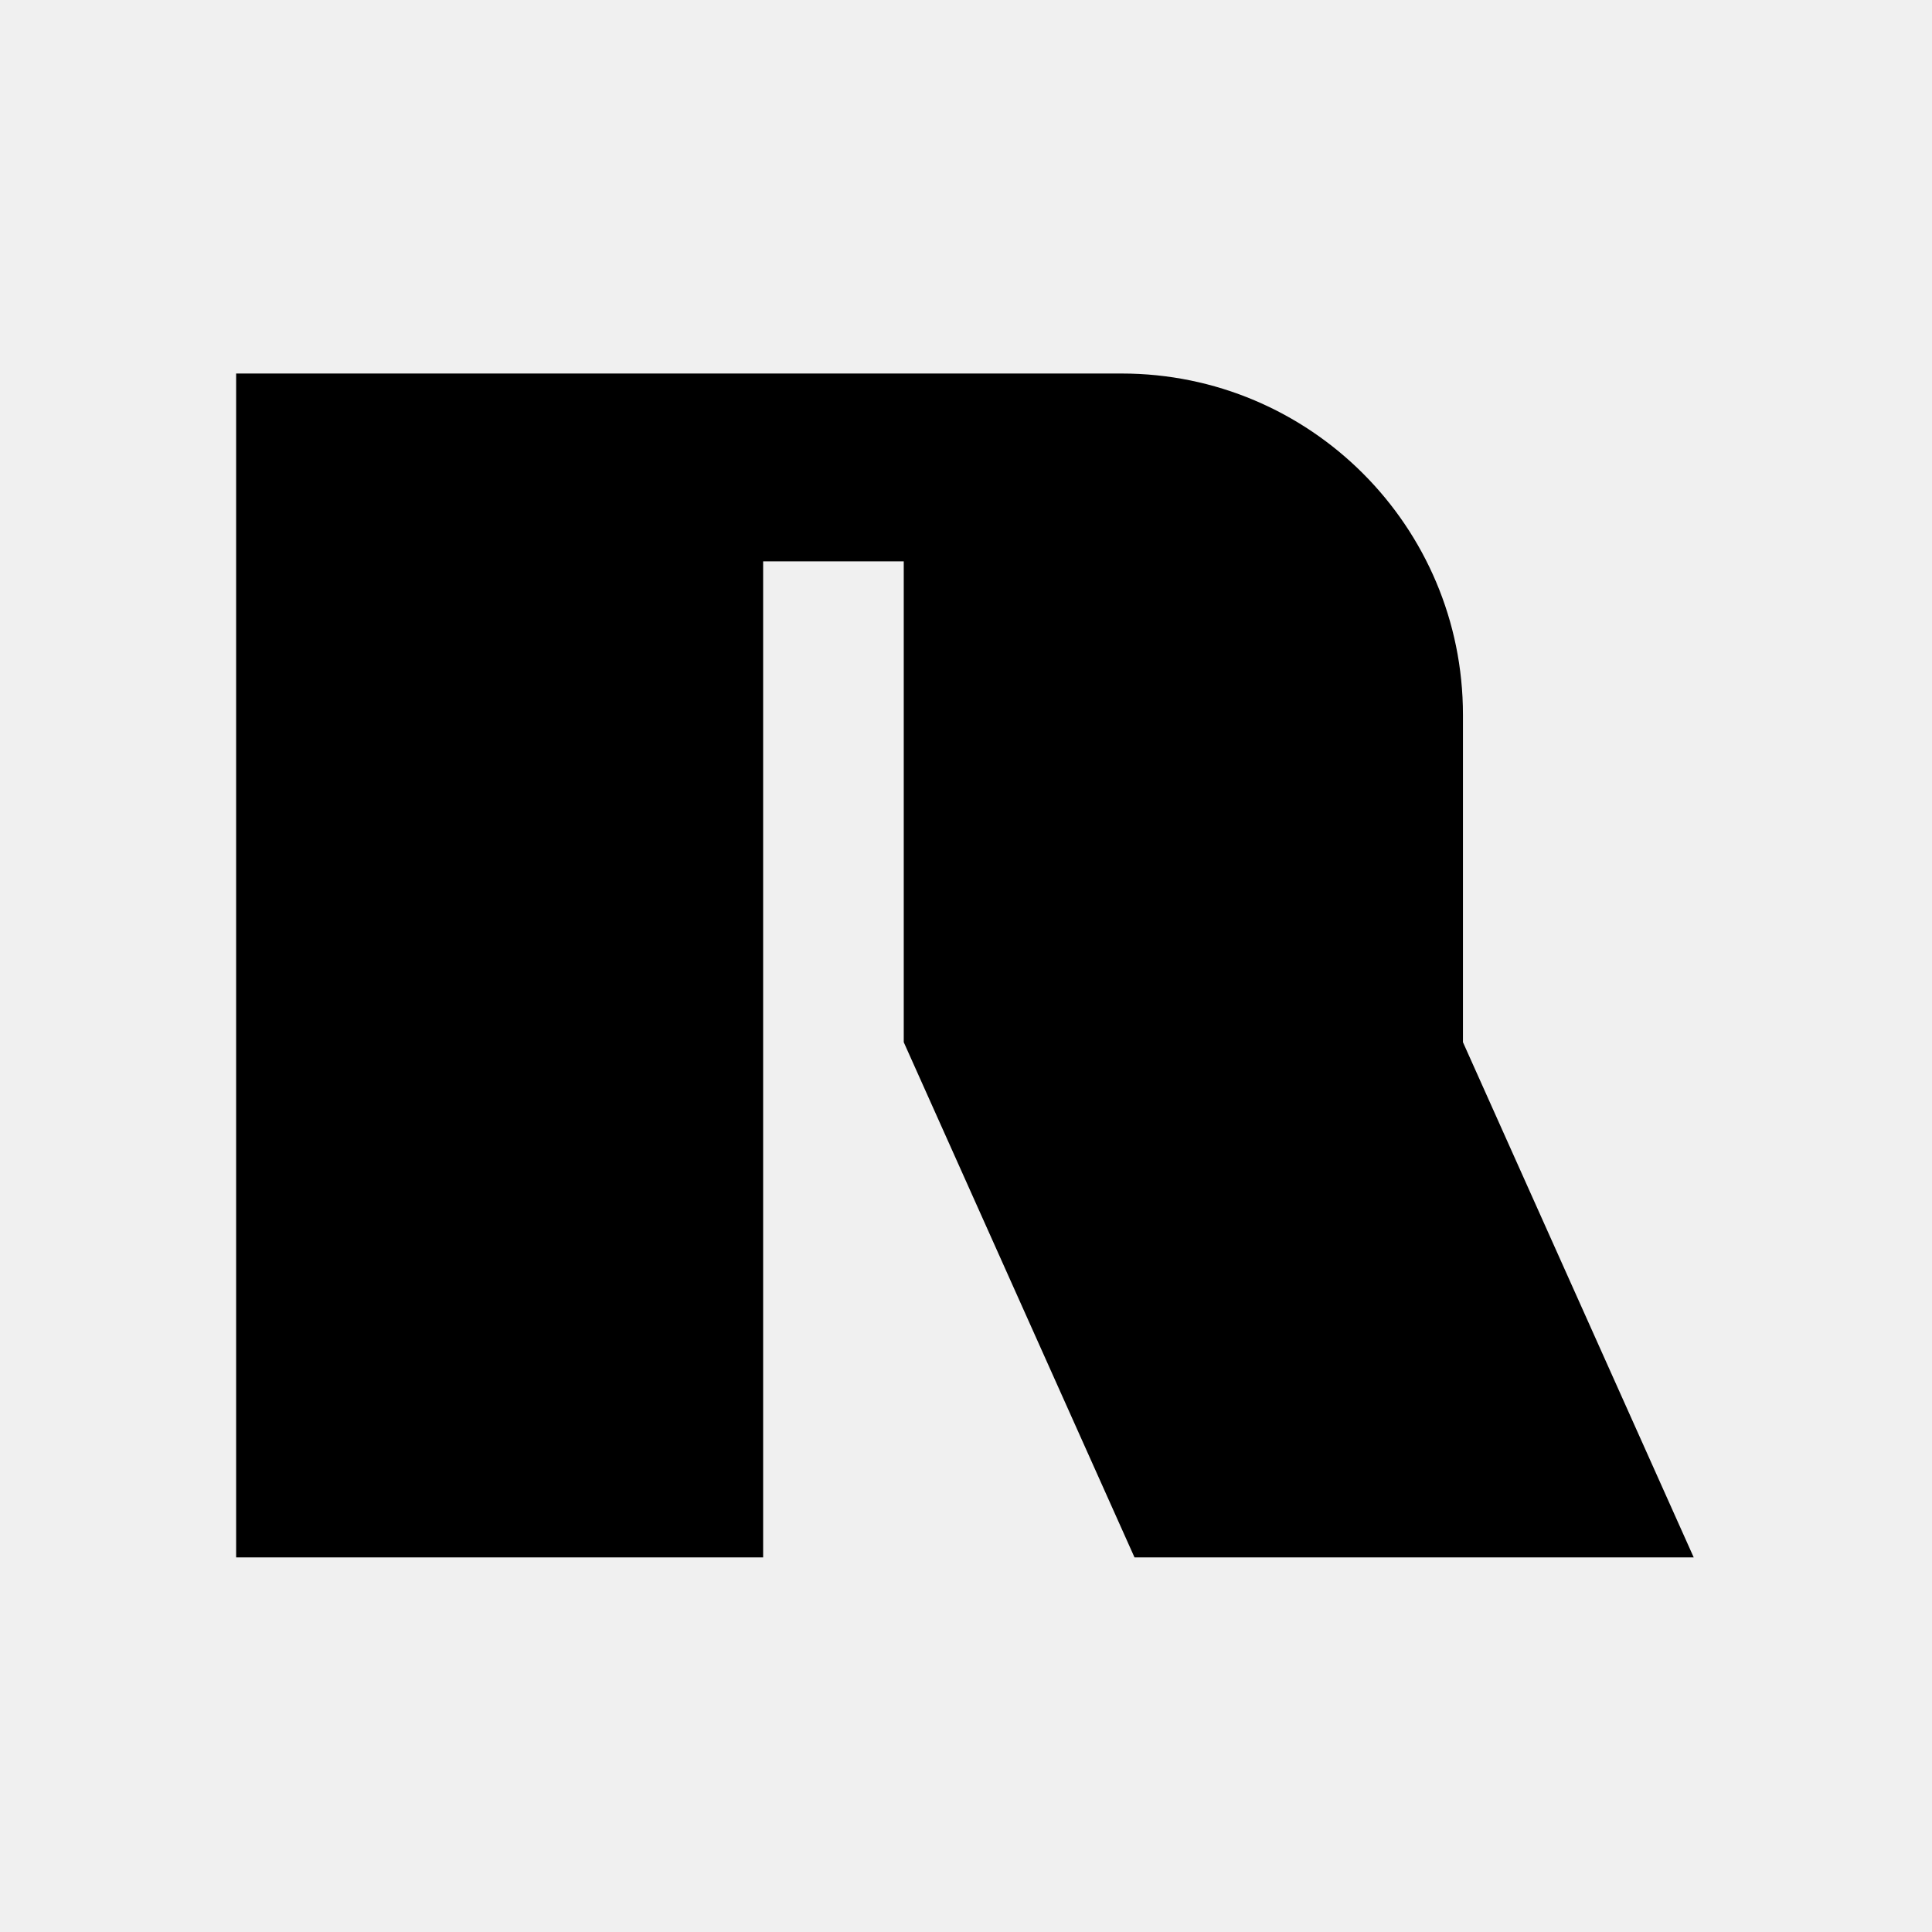
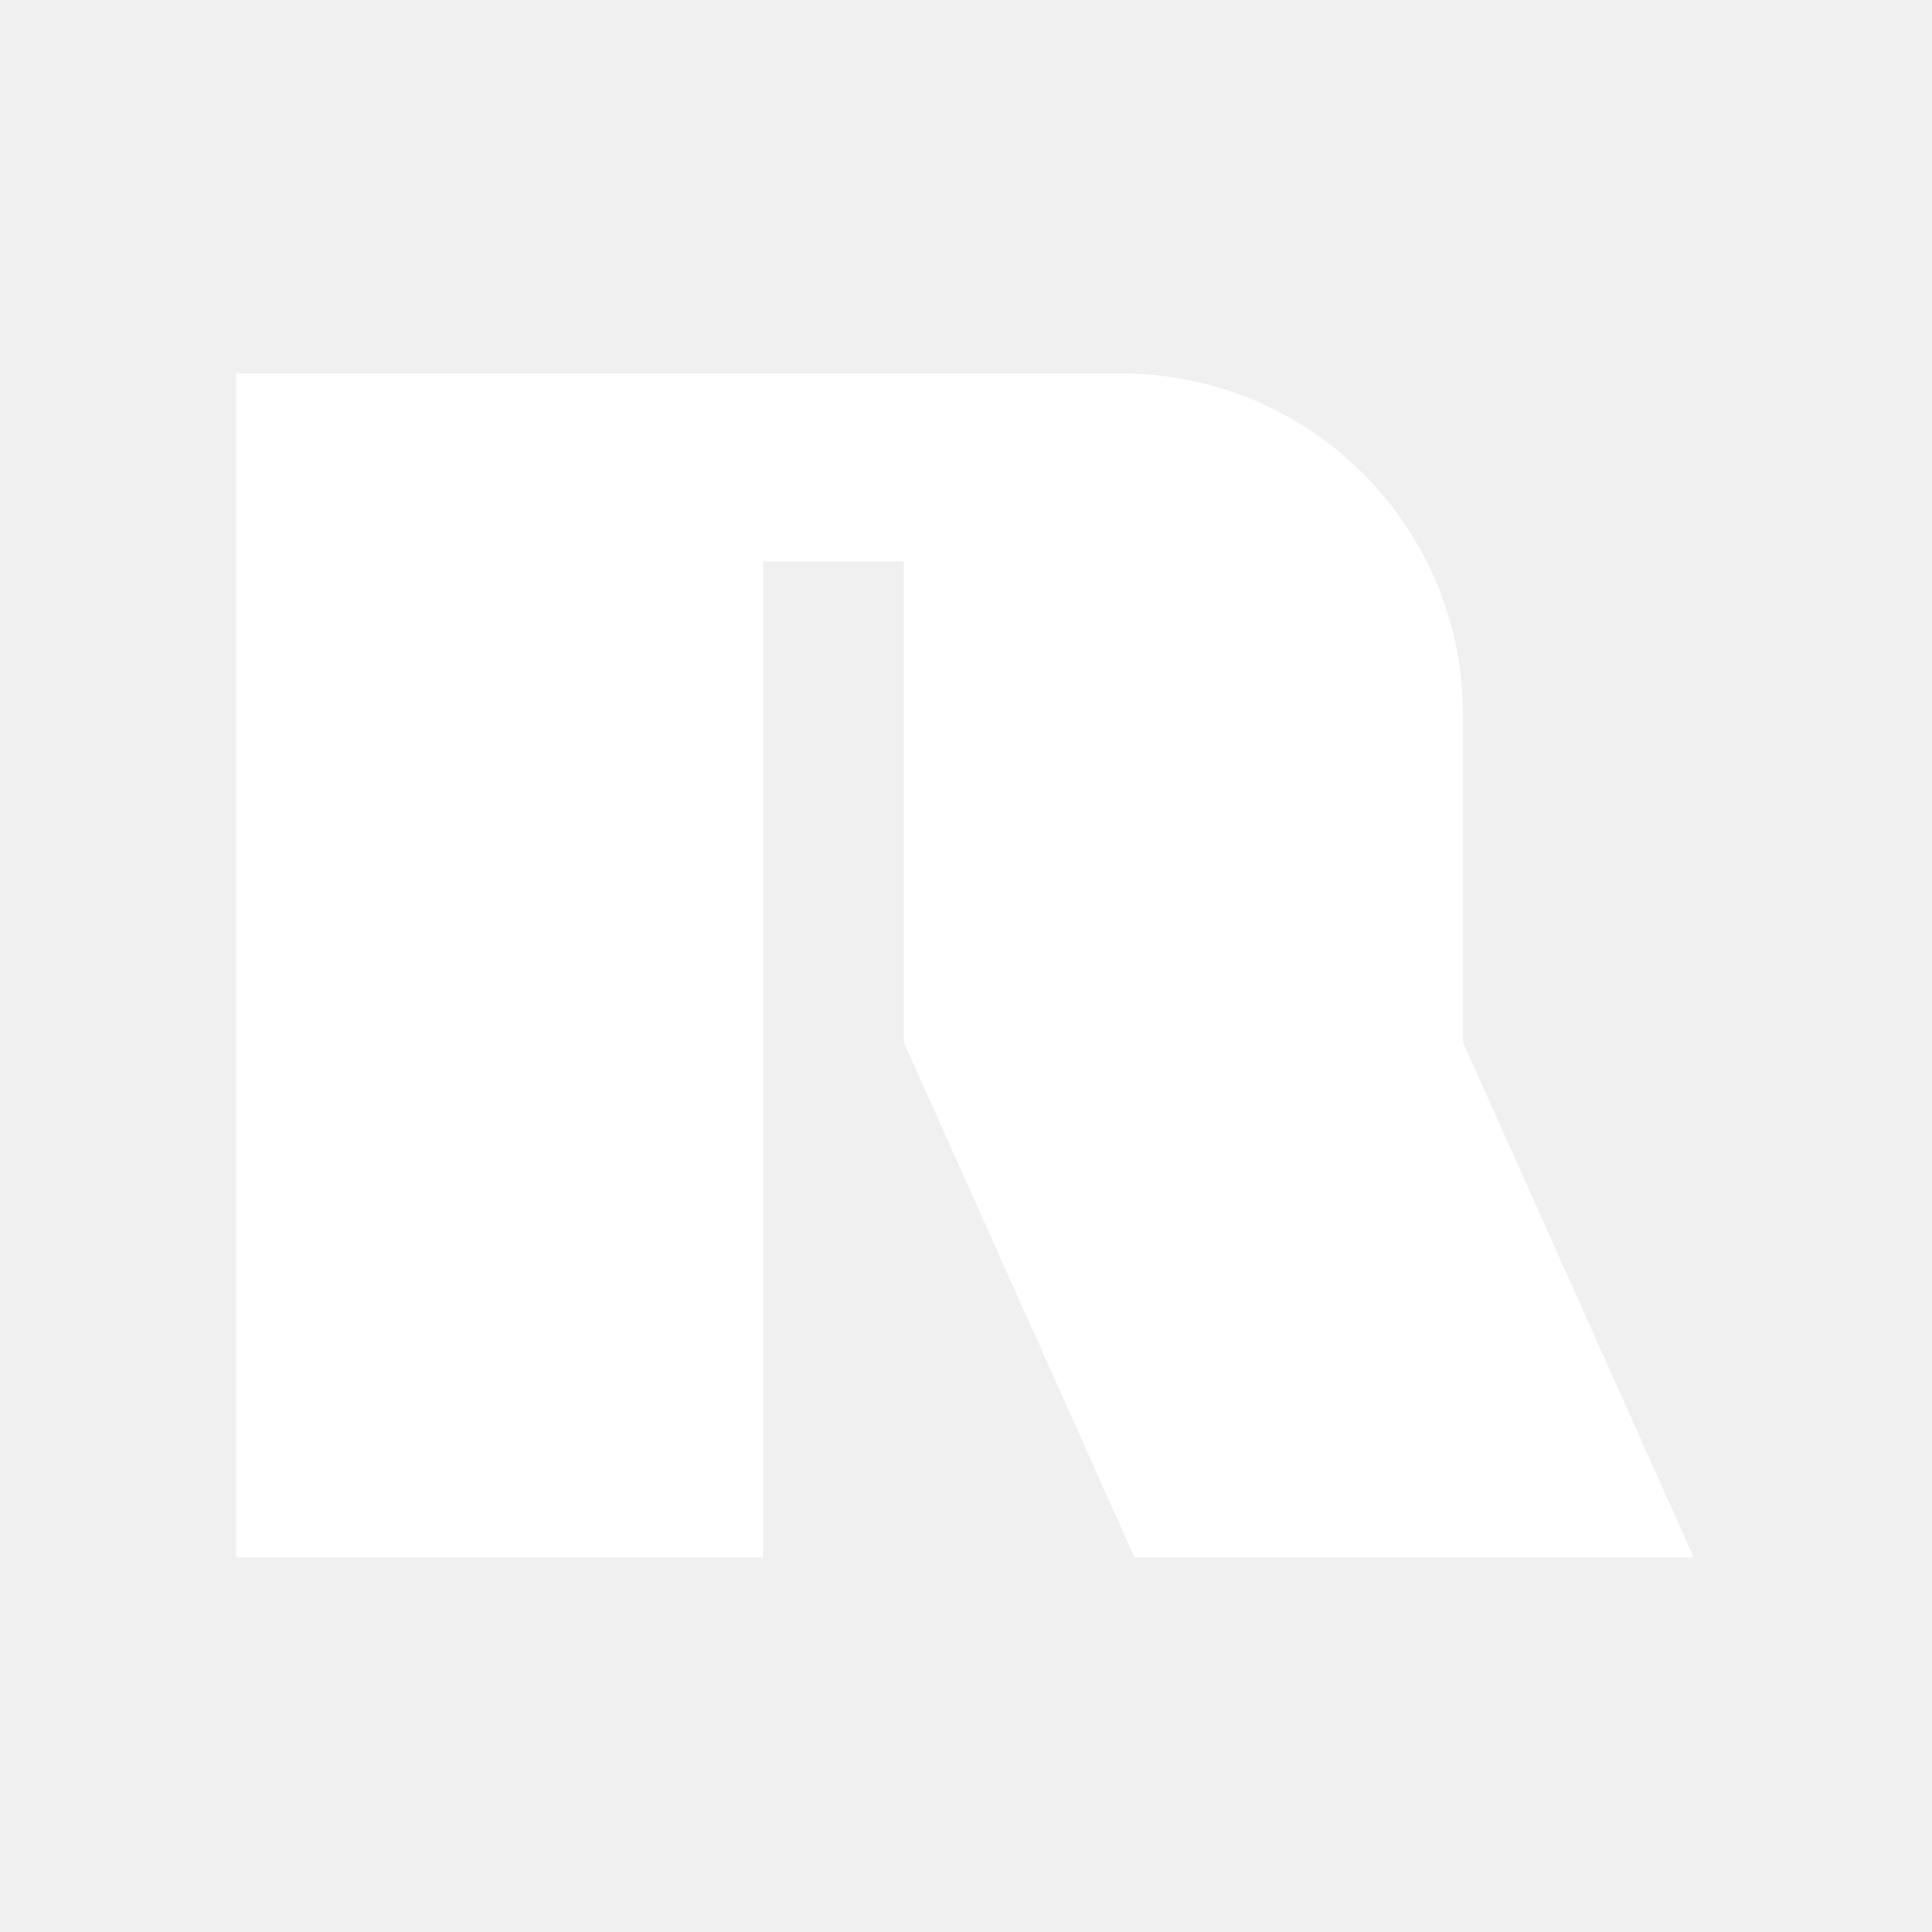
<svg xmlns="http://www.w3.org/2000/svg" width="900" height="900" viewBox="0 0 900 900" fill="none">
-   <path d="M355.5 725.5H110V174H522.5C610.313 174 681.5 245.187 681.5 333V485.5L789 725.5H528.5L421 485.5V261.5H355.5V725.5Z" fill="black" />
+   <path d="M355.5 725.5H110V174H522.5C610.313 174 681.5 245.187 681.5 333V485.5L789 725.5H528.5L421 485.5V261.5H355.5V725.5Z" fill="white" />
</svg>
